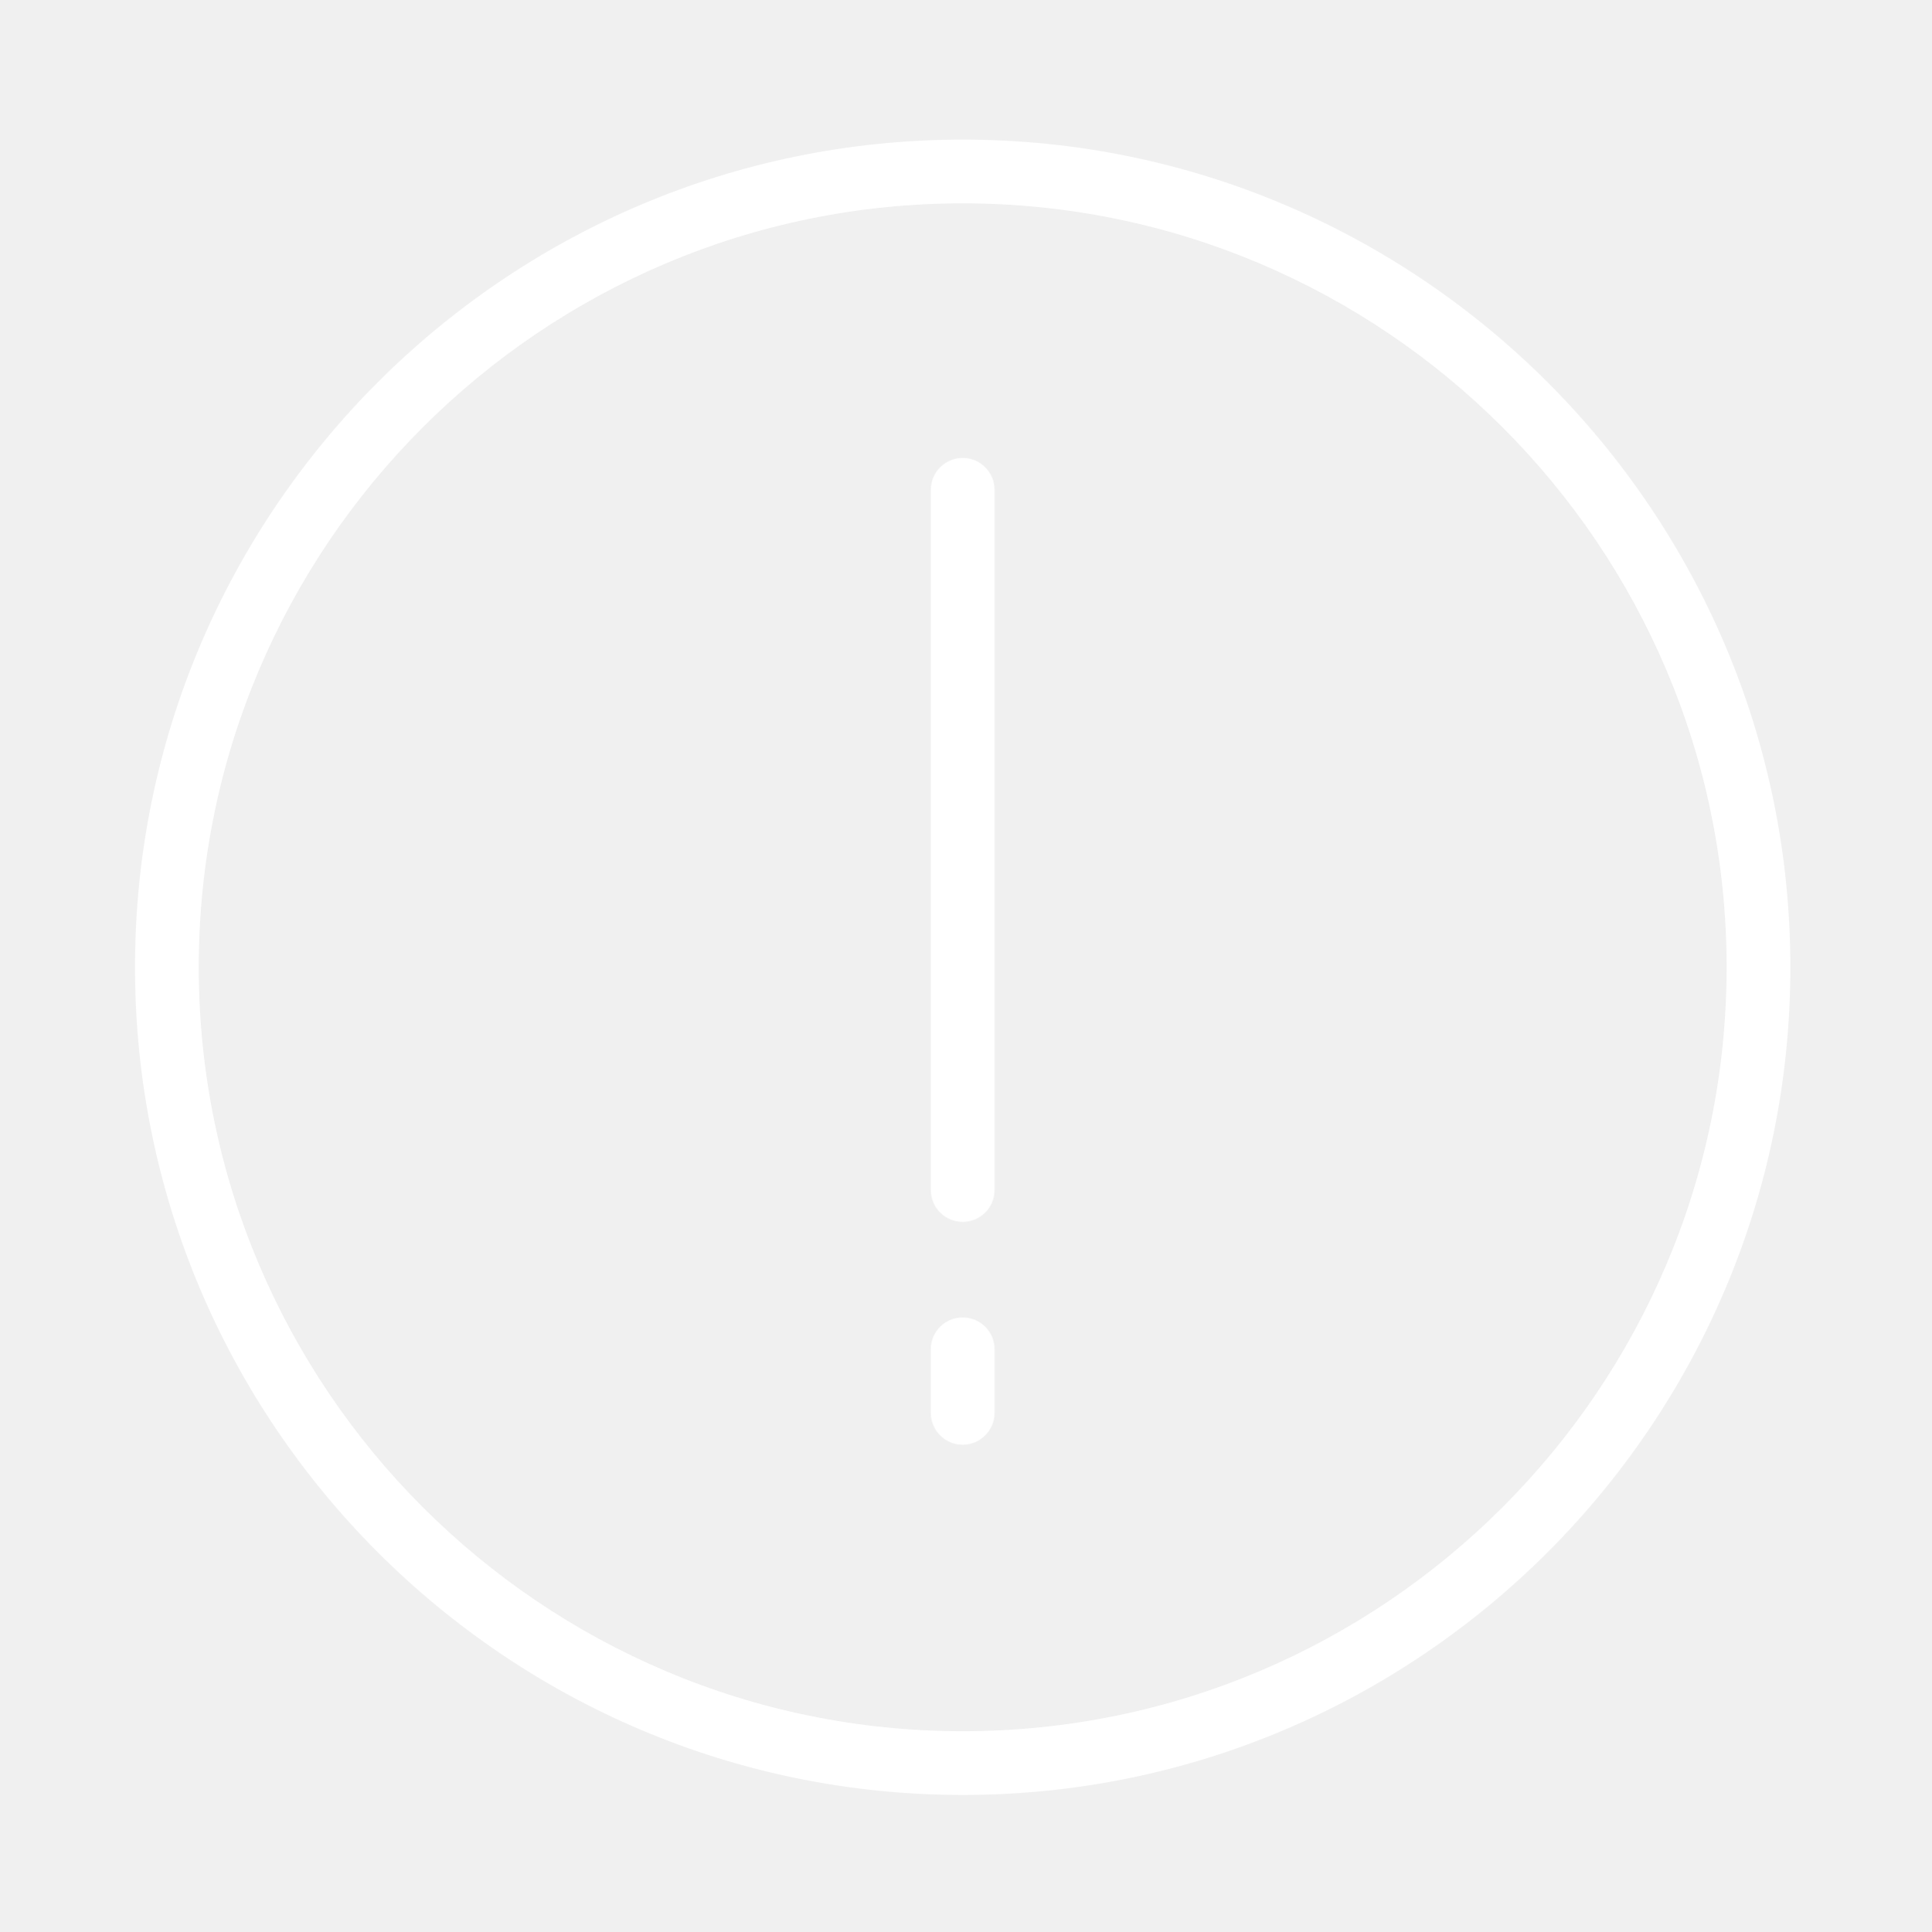
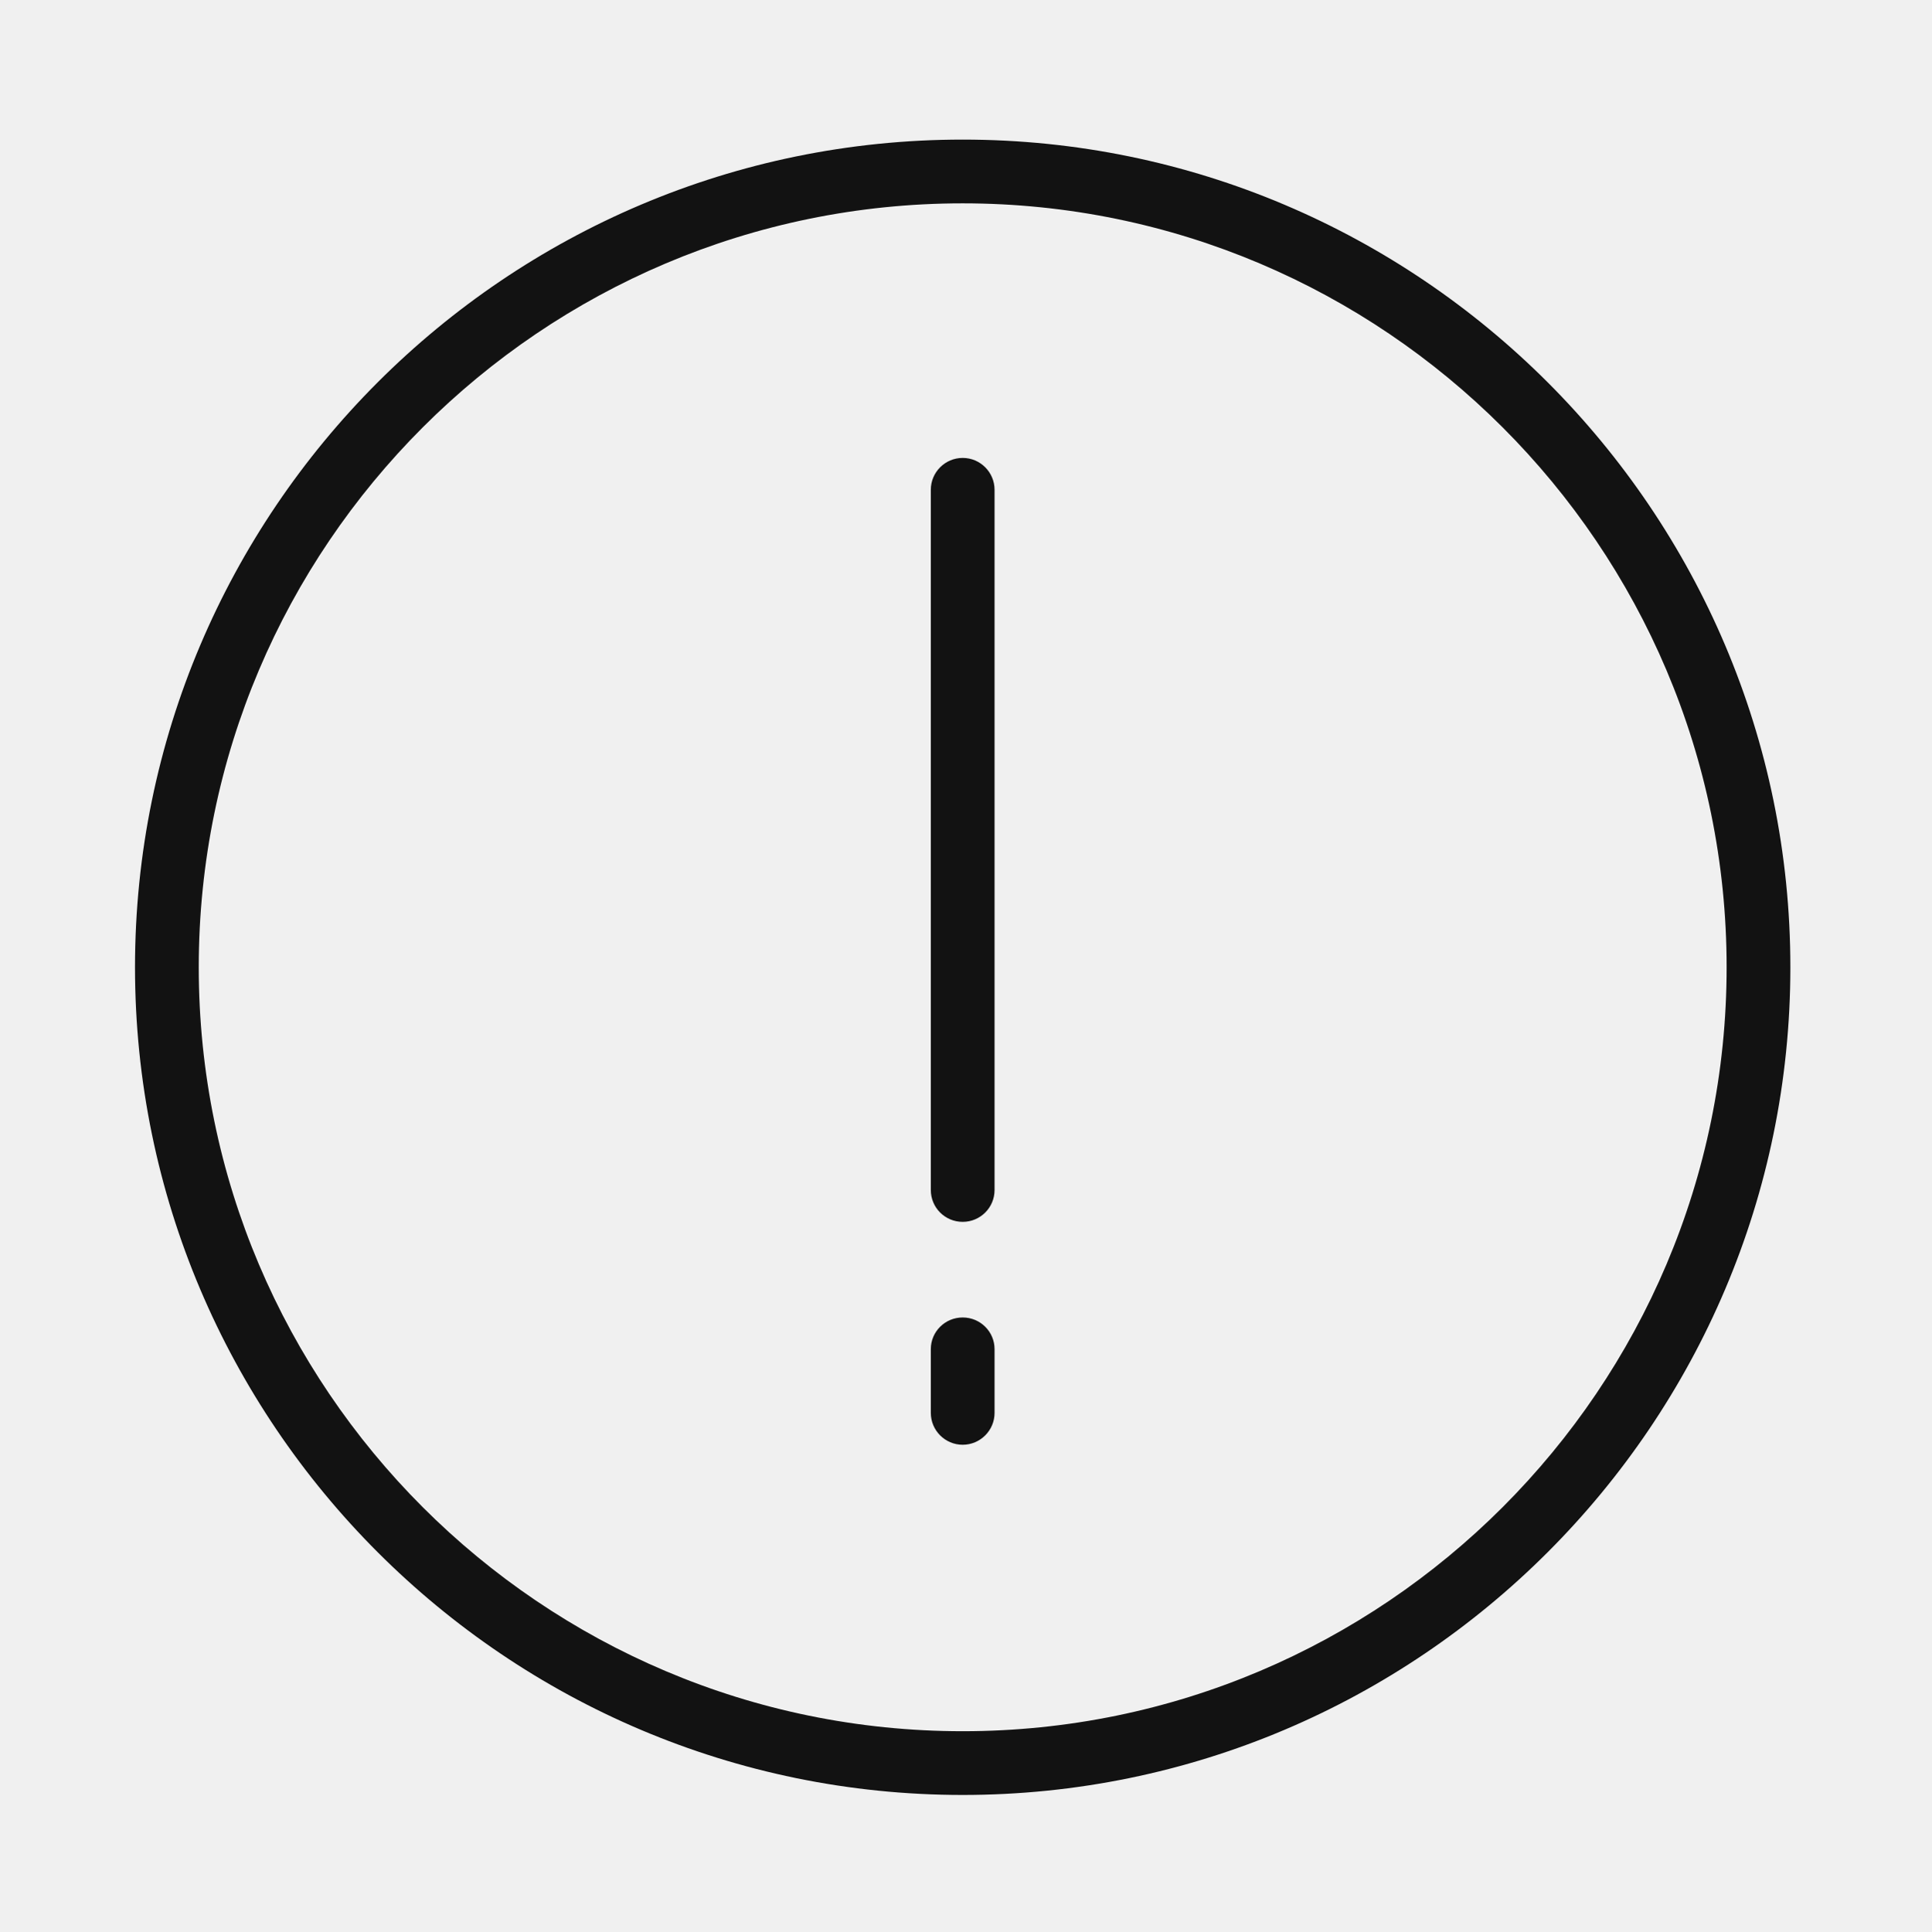
<svg xmlns="http://www.w3.org/2000/svg" version="1.1" id="Layer_1" x="0px" y="0px" viewBox="0 0 609.449 609.449" style="enable-background:new 0 0 609.449 609.449;" xml:space="preserve">
  <g>
-     <path style="fill:#FFFFFF;" d="M303.801,44.051c-144.017,0-261.199,117.182-261.199,261.199s117.182,261.199,261.199,261.199   C447.818,566.449,565,449.266,565,305.25S447.818,44.051,303.801,44.051L303.801,44.051z M303.801,546.333   c-132.928,0-241.082-108.154-241.082-241.083c0-132.929,108.154-241.083,241.082-241.083   c132.929,0,241.083,108.154,241.083,241.083C544.883,438.179,436.73,546.333,303.801,546.333L303.801,546.333z M303.801,546.333" />
-     <path style="fill:#FFFFFF;" d="M303.801,144.507c-5.55,0-10.058,4.508-10.058,10.058v220.966c0,5.601,4.508,10.059,10.058,10.059   c5.538,0,10.059-4.458,10.059-10.059V154.565C313.859,149.015,309.338,144.507,303.801,144.507L303.801,144.507z M303.801,144.507" />
-     <path style="fill:#FFFFFF;" d="M303.801,415.764c-5.55,0-10.058,4.458-10.058,9.995v20.117c0,5.538,4.508,10.058,10.058,10.058   c5.538,0,10.059-4.52,10.059-10.058V425.76C313.859,420.222,309.338,415.764,303.801,415.764L303.801,415.764z M303.801,415.764" />
+     <path style="fill:#121212;" d="M303.801,44.051c-144.017,0-261.199,117.182-261.199,261.199s117.182,261.199,261.199,261.199   C447.818,566.449,565,449.266,565,305.25S447.818,44.051,303.801,44.051L303.801,44.051z M303.801,546.333   c-132.928,0-241.082-108.154-241.082-241.083c0-132.929,108.154-241.083,241.082-241.083   c132.929,0,241.083,108.154,241.083,241.083C544.883,438.179,436.73,546.333,303.801,546.333L303.801,546.333z M303.801,546.333" />
+     <path style="fill:#121212;" d="M303.801,144.507c-5.55,0-10.058,4.508-10.058,10.058v220.966c0,5.601,4.508,10.059,10.058,10.059   c5.538,0,10.059-4.458,10.059-10.059V154.565C313.859,149.015,309.338,144.507,303.801,144.507L303.801,144.507z M303.801,144.507" />
+     <path style="fill:#121212;" d="M303.801,415.764c-5.55,0-10.058,4.458-10.058,9.995v20.117c0,5.538,4.508,10.058,10.058,10.058   c5.538,0,10.059-4.52,10.059-10.058V425.76C313.859,420.222,309.338,415.764,303.801,415.764L303.801,415.764z M303.801,415.764" />
  </g>
</svg>
